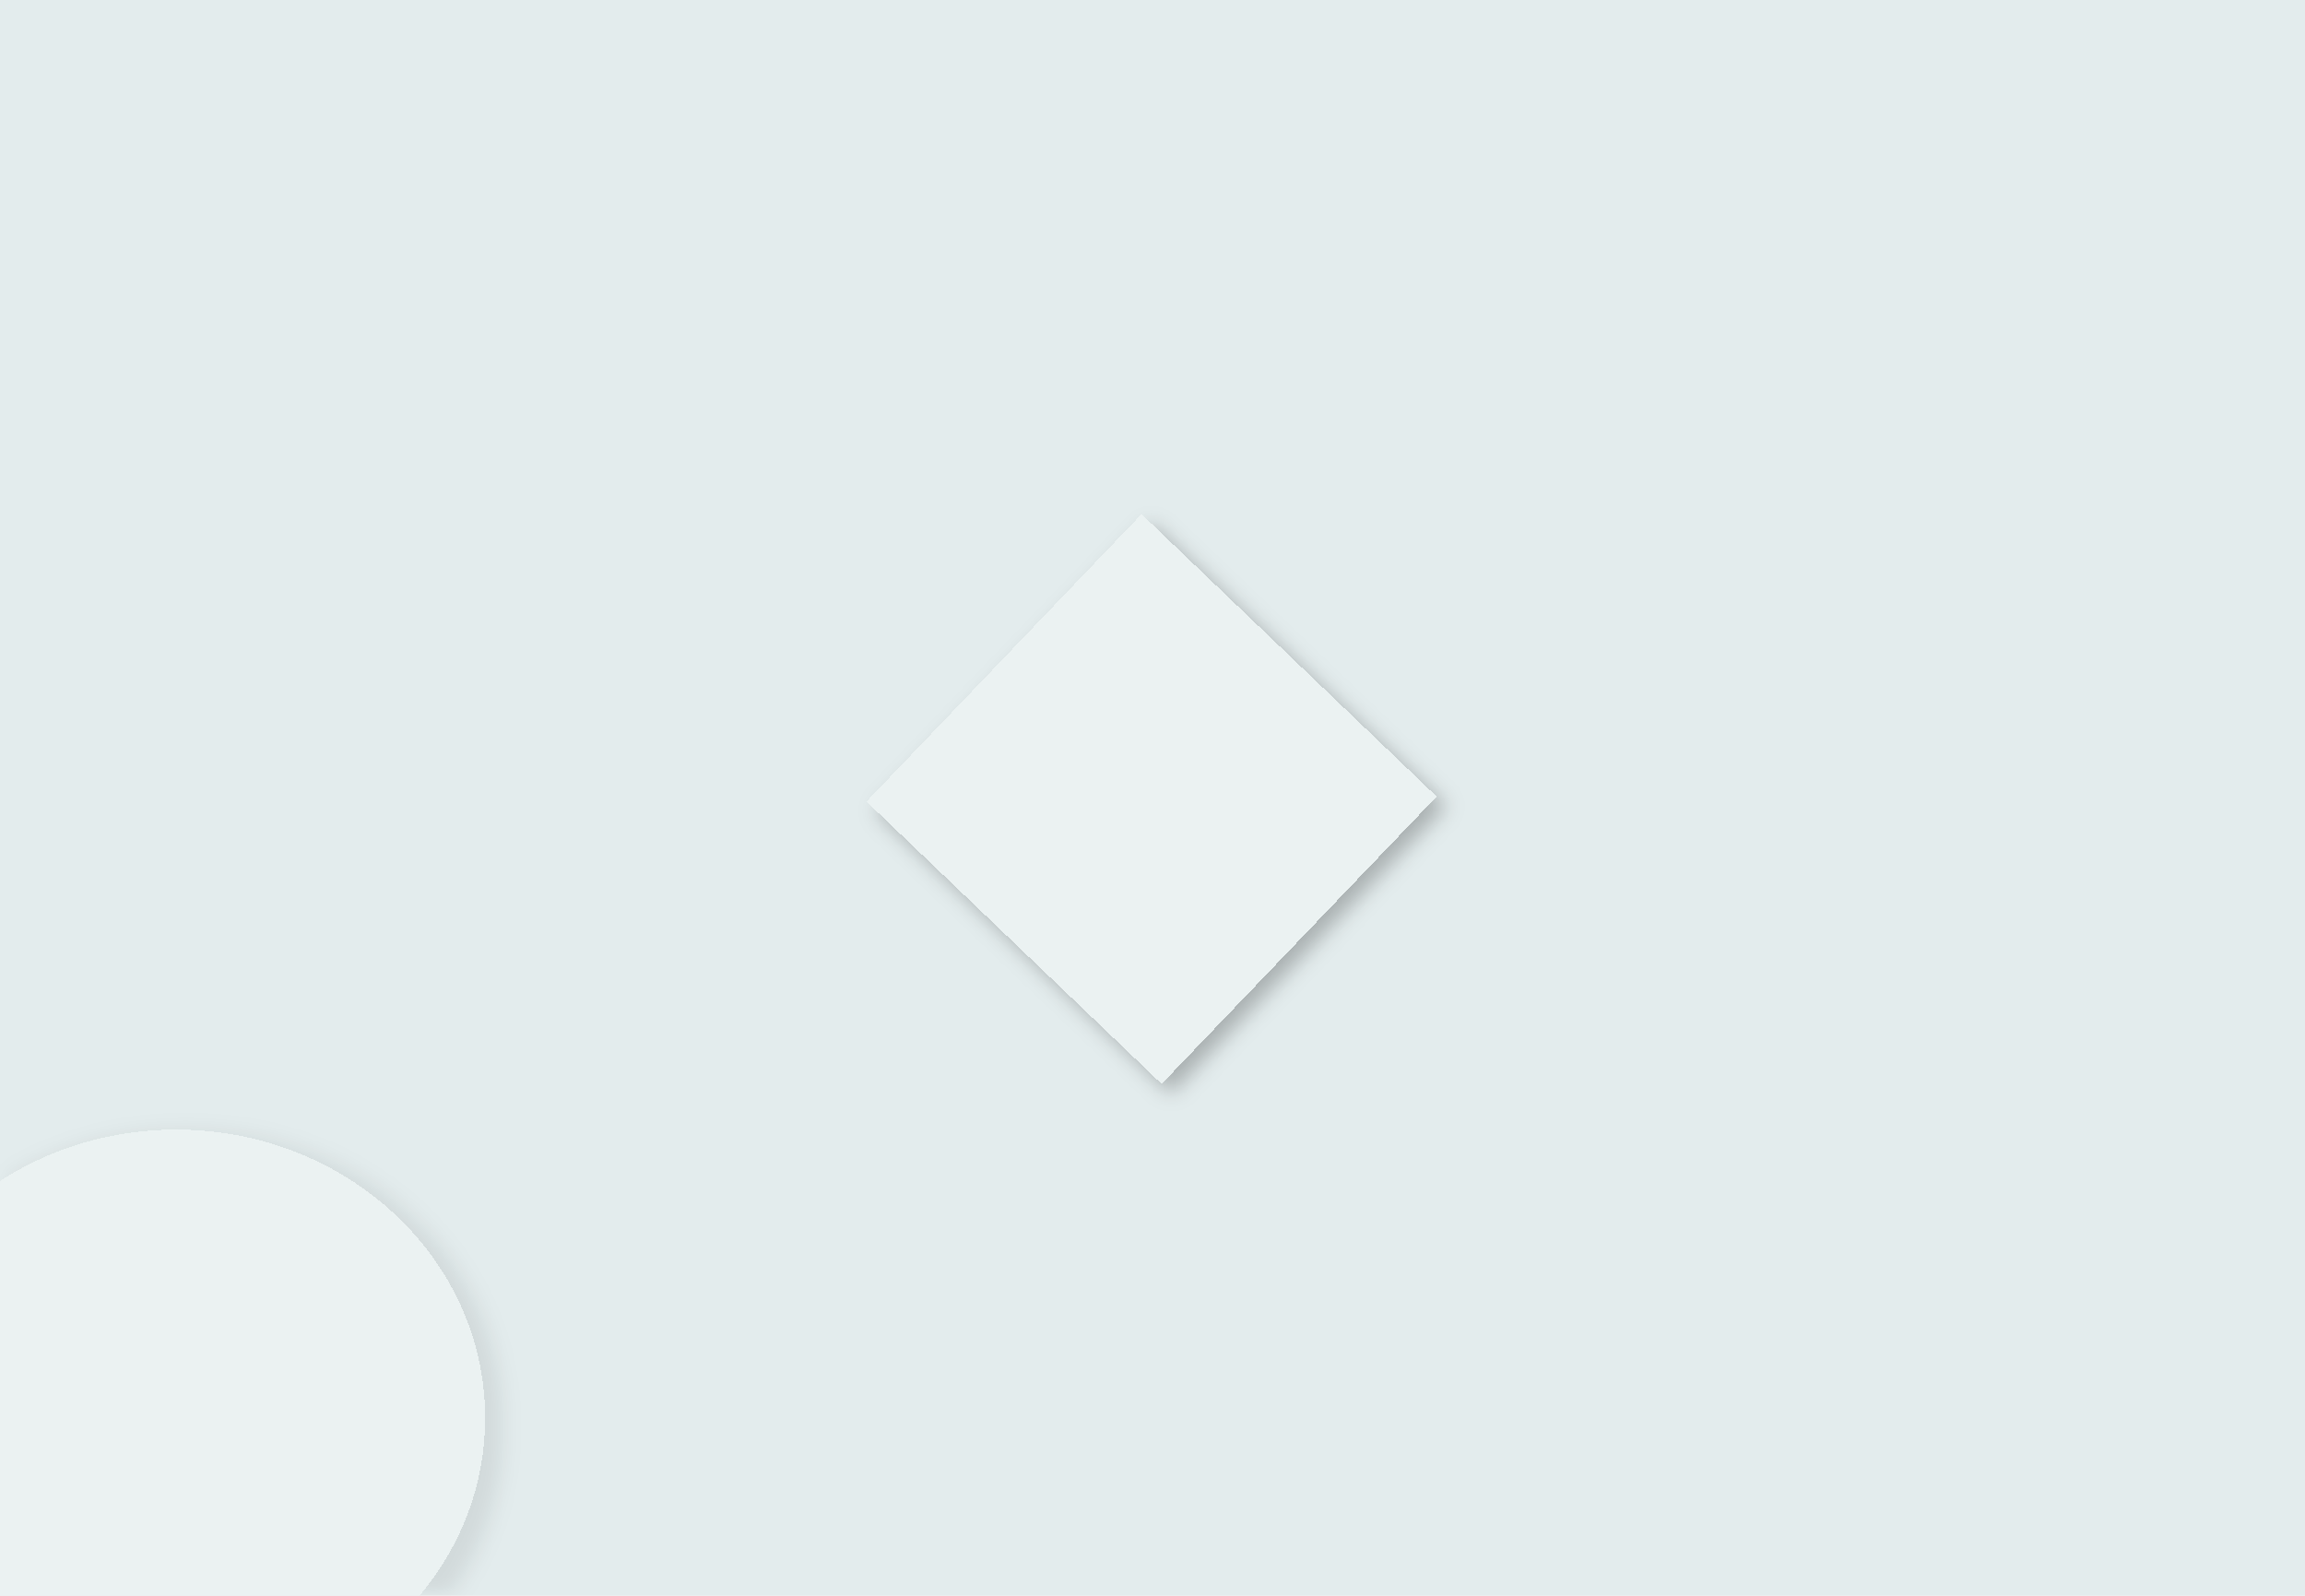
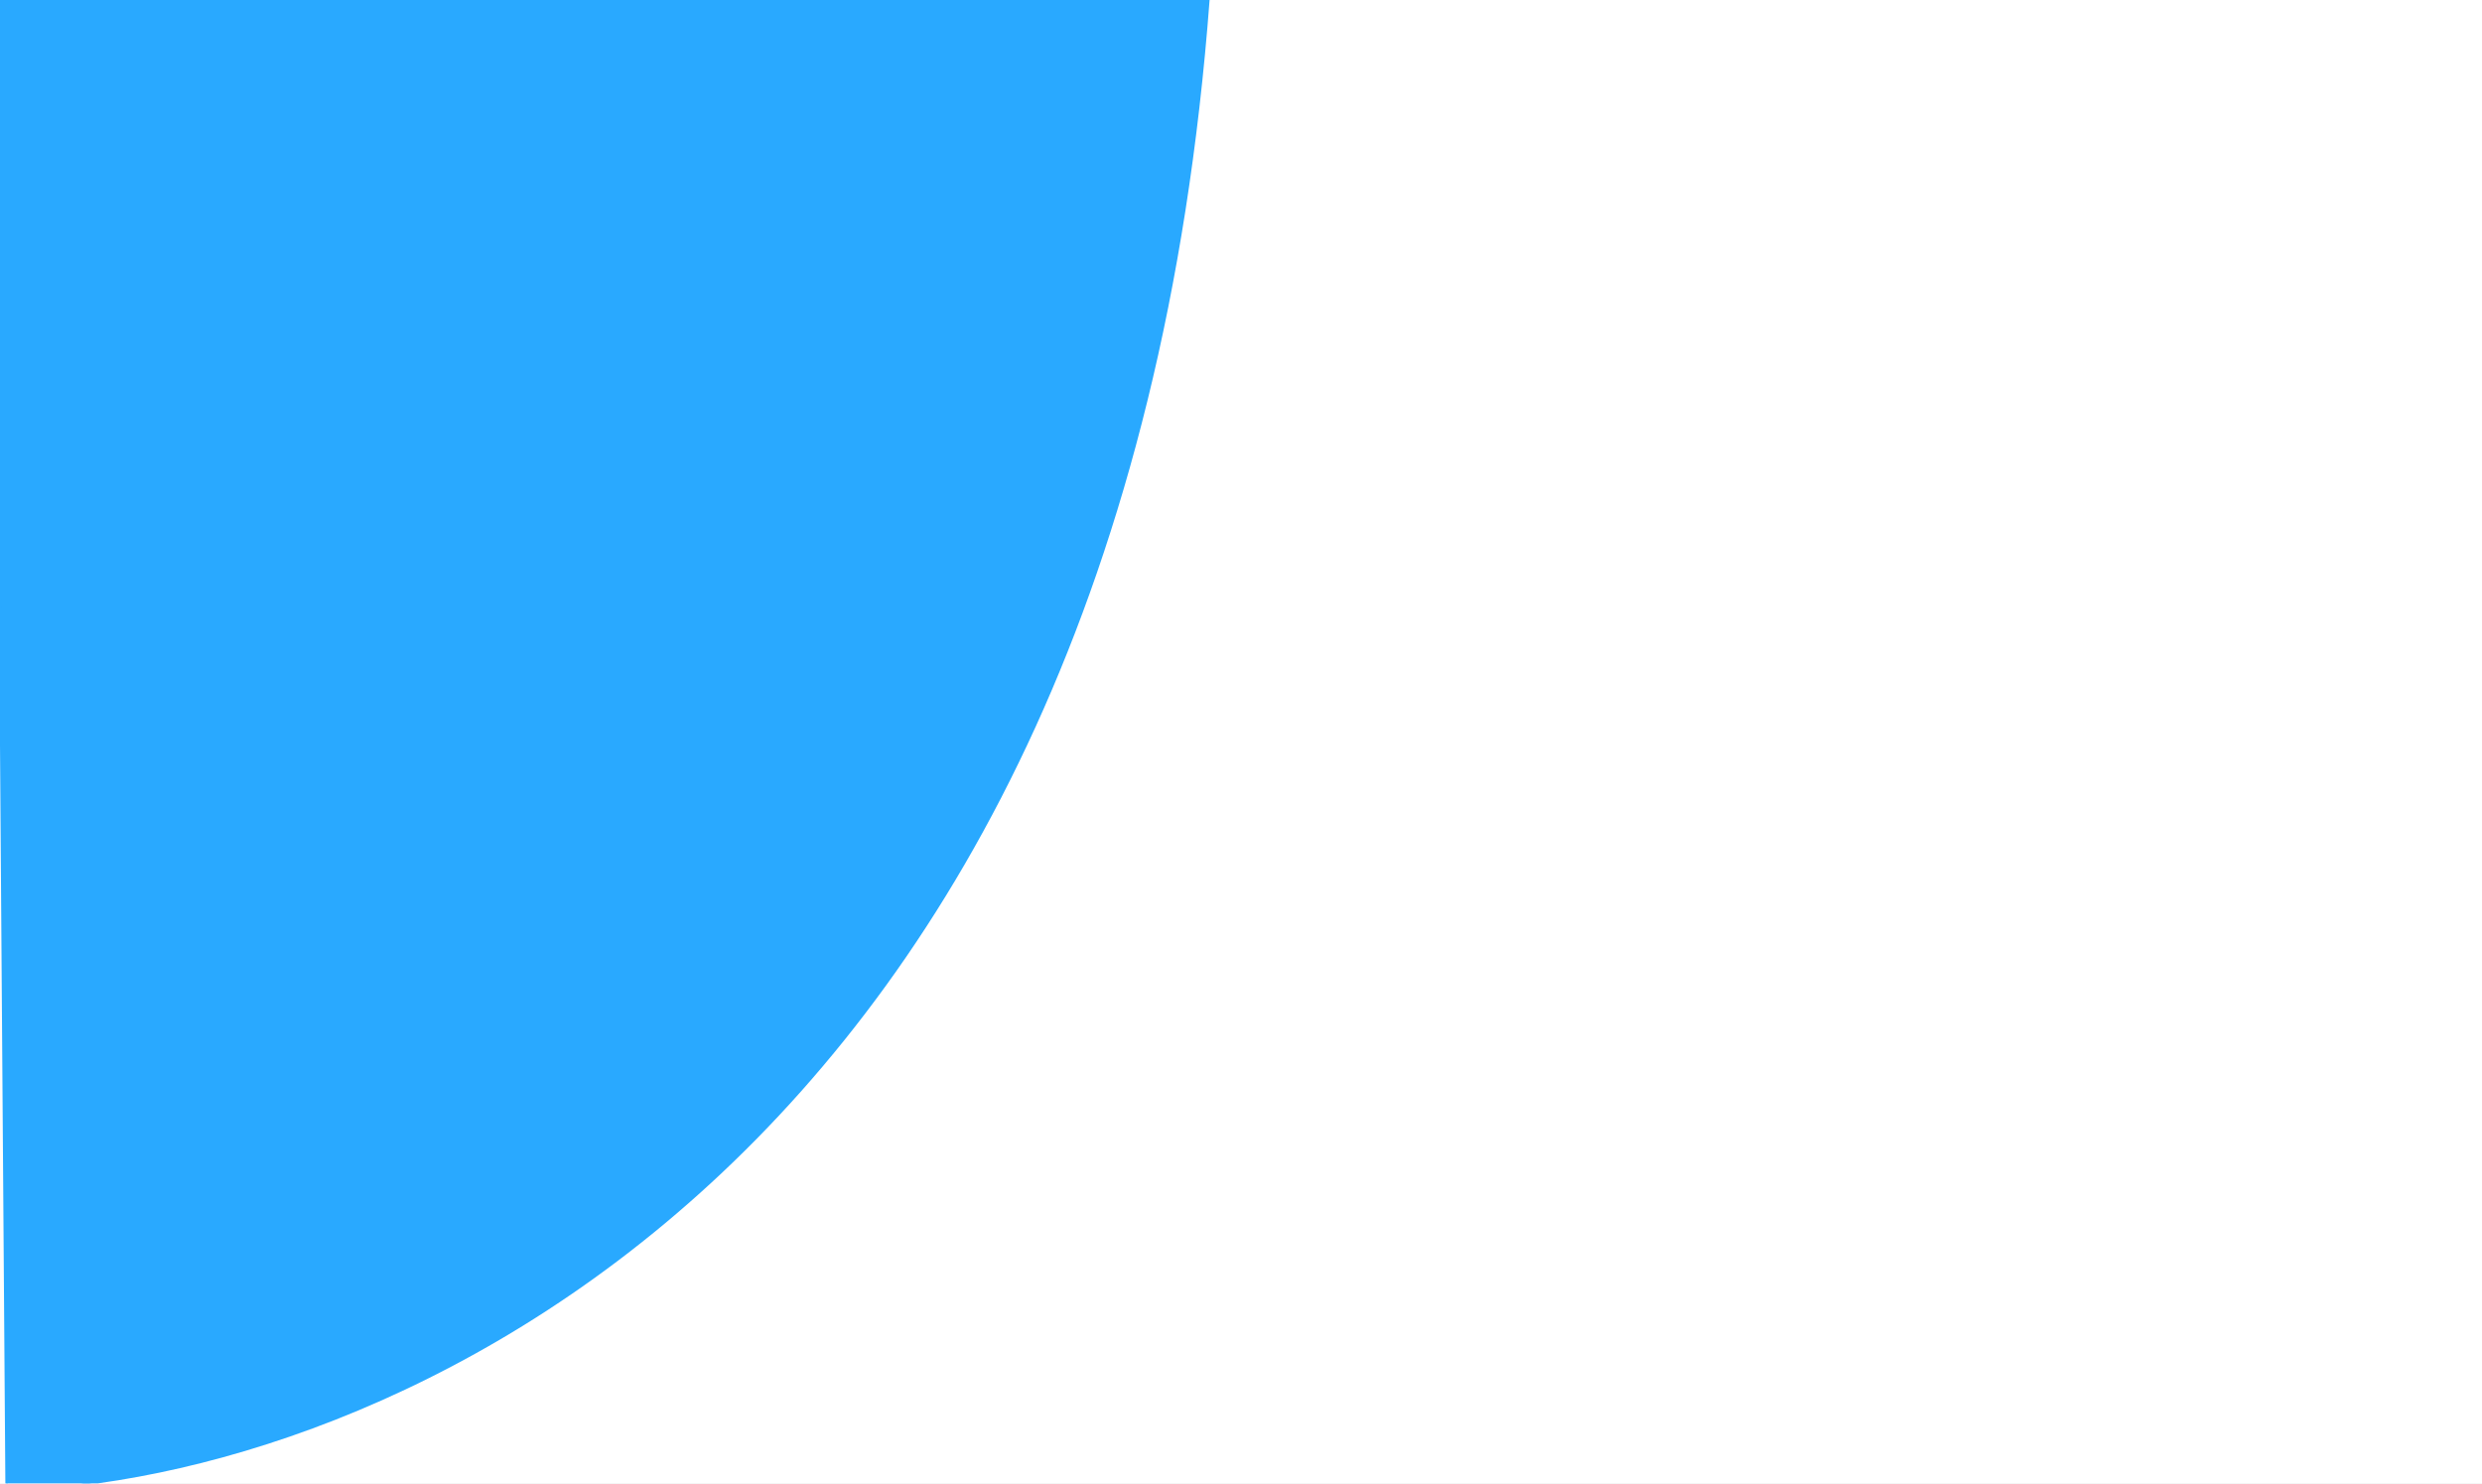
- <svg xmlns="http://www.w3.org/2000/svg" width="955" height="661" viewBox="0 0 955 661" fill="none">
+ <svg xmlns="http://www.w3.org/2000/svg" width="1146" height="685" viewBox="0 0 1146 685" fill="none">
  <g clip-path="url(#clip0_1_2)">
-     <rect width="955" height="661" fill="#E3ECED" />
-     <g filter="url(#filter0_d_1_2)">
-       <path d="M359 332.099L472.959 213L595.246 330.009L481.286 449.108L359 332.099Z" fill="white" fill-opacity="0.3" shape-rendering="crispEdges" />
-     </g>
-     <g filter="url(#filter1_d_1_2)">
-       <ellipse cx="73" cy="587.5" rx="128" ry="119.5" fill="white" fill-opacity="0.3" shape-rendering="crispEdges" />
-     </g>
+     <rect width="1146" height="685" fill="white" />
+     <path d="M3 688C171 684.333 517.2 541.6 558 0H-2L3 688Z" fill="#29A9FF" stroke="#29A9FF" />
  </g>
  <defs>
-     <filter id="filter0_d_1_2" x="355" y="209" width="252.246" height="252.108" filterUnits="userSpaceOnUse" color-interpolation-filters="sRGB">
-       <feFlood flood-opacity="0" result="BackgroundImageFix" />
-       <feColorMatrix in="SourceAlpha" type="matrix" values="0 0 0 0 0 0 0 0 0 0 0 0 0 0 0 0 0 0 127 0" result="hardAlpha" />
-       <feOffset dx="4" dy="4" />
-       <feGaussianBlur stdDeviation="4" />
-       <feComposite in2="hardAlpha" operator="out" />
-       <feColorMatrix type="matrix" values="0 0 0 0 0 0 0 0 0 0 0 0 0 0 0 0 0 0 0.25 0" />
-       <feBlend mode="normal" in2="BackgroundImageFix" result="effect1_dropShadow_1_2" />
-       <feBlend mode="normal" in="SourceGraphic" in2="effect1_dropShadow_1_2" result="shape" />
-     </filter>
-     <filter id="filter1_d_1_2" x="-62" y="461" width="278" height="261" filterUnits="userSpaceOnUse" color-interpolation-filters="sRGB">
-       <feFlood flood-opacity="0" result="BackgroundImageFix" />
-       <feColorMatrix in="SourceAlpha" type="matrix" values="0 0 0 0 0 0 0 0 0 0 0 0 0 0 0 0 0 0 127 0" result="hardAlpha" />
-       <feMorphology radius="3" operator="dilate" in="SourceAlpha" result="effect1_dropShadow_1_2" />
-       <feOffset dx="4" dy="4" />
-       <feGaussianBlur stdDeviation="4" />
-       <feComposite in2="hardAlpha" operator="out" />
-       <feColorMatrix type="matrix" values="0 0 0 0 0 0 0 0 0 0 0 0 0 0 0 0 0 0 0.25 0" />
-       <feBlend mode="normal" in2="BackgroundImageFix" result="effect1_dropShadow_1_2" />
-       <feBlend mode="normal" in="SourceGraphic" in2="effect1_dropShadow_1_2" result="shape" />
-     </filter>
    <clipPath id="clip0_1_2">
-       <rect width="955" height="661" fill="white" />
+       <rect width="1146" height="685" fill="white" />
    </clipPath>
  </defs>
</svg>
